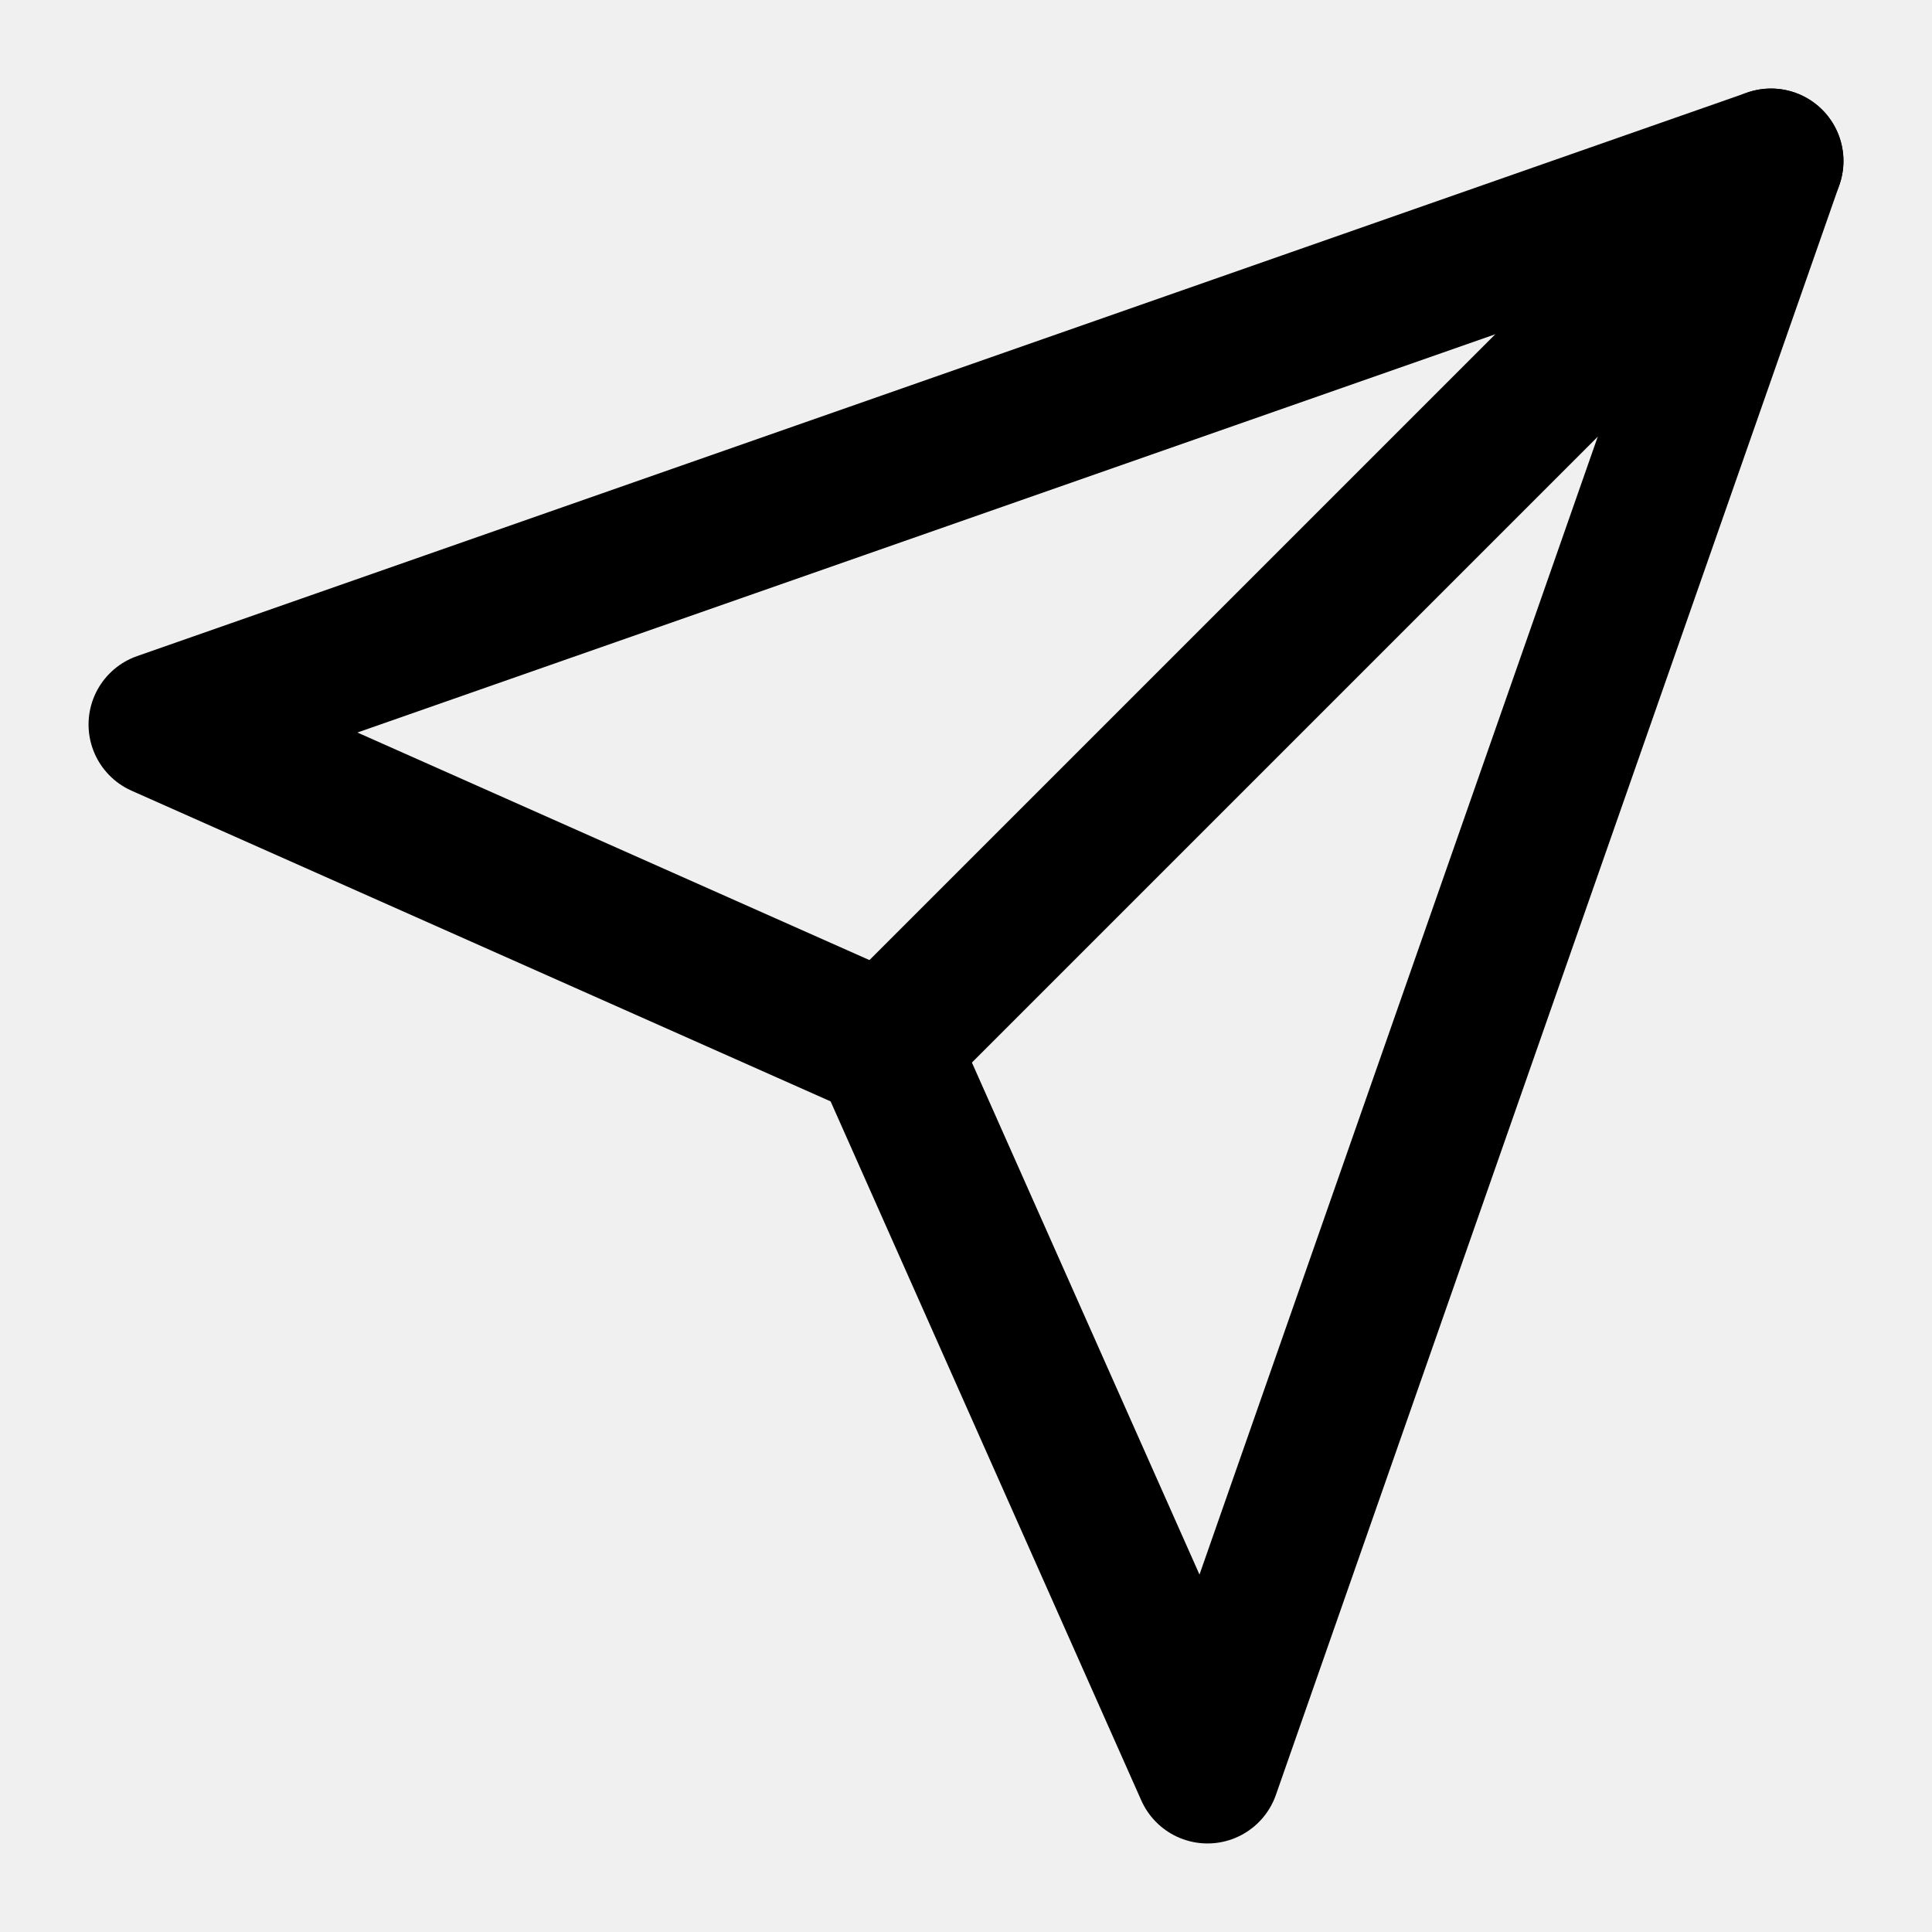
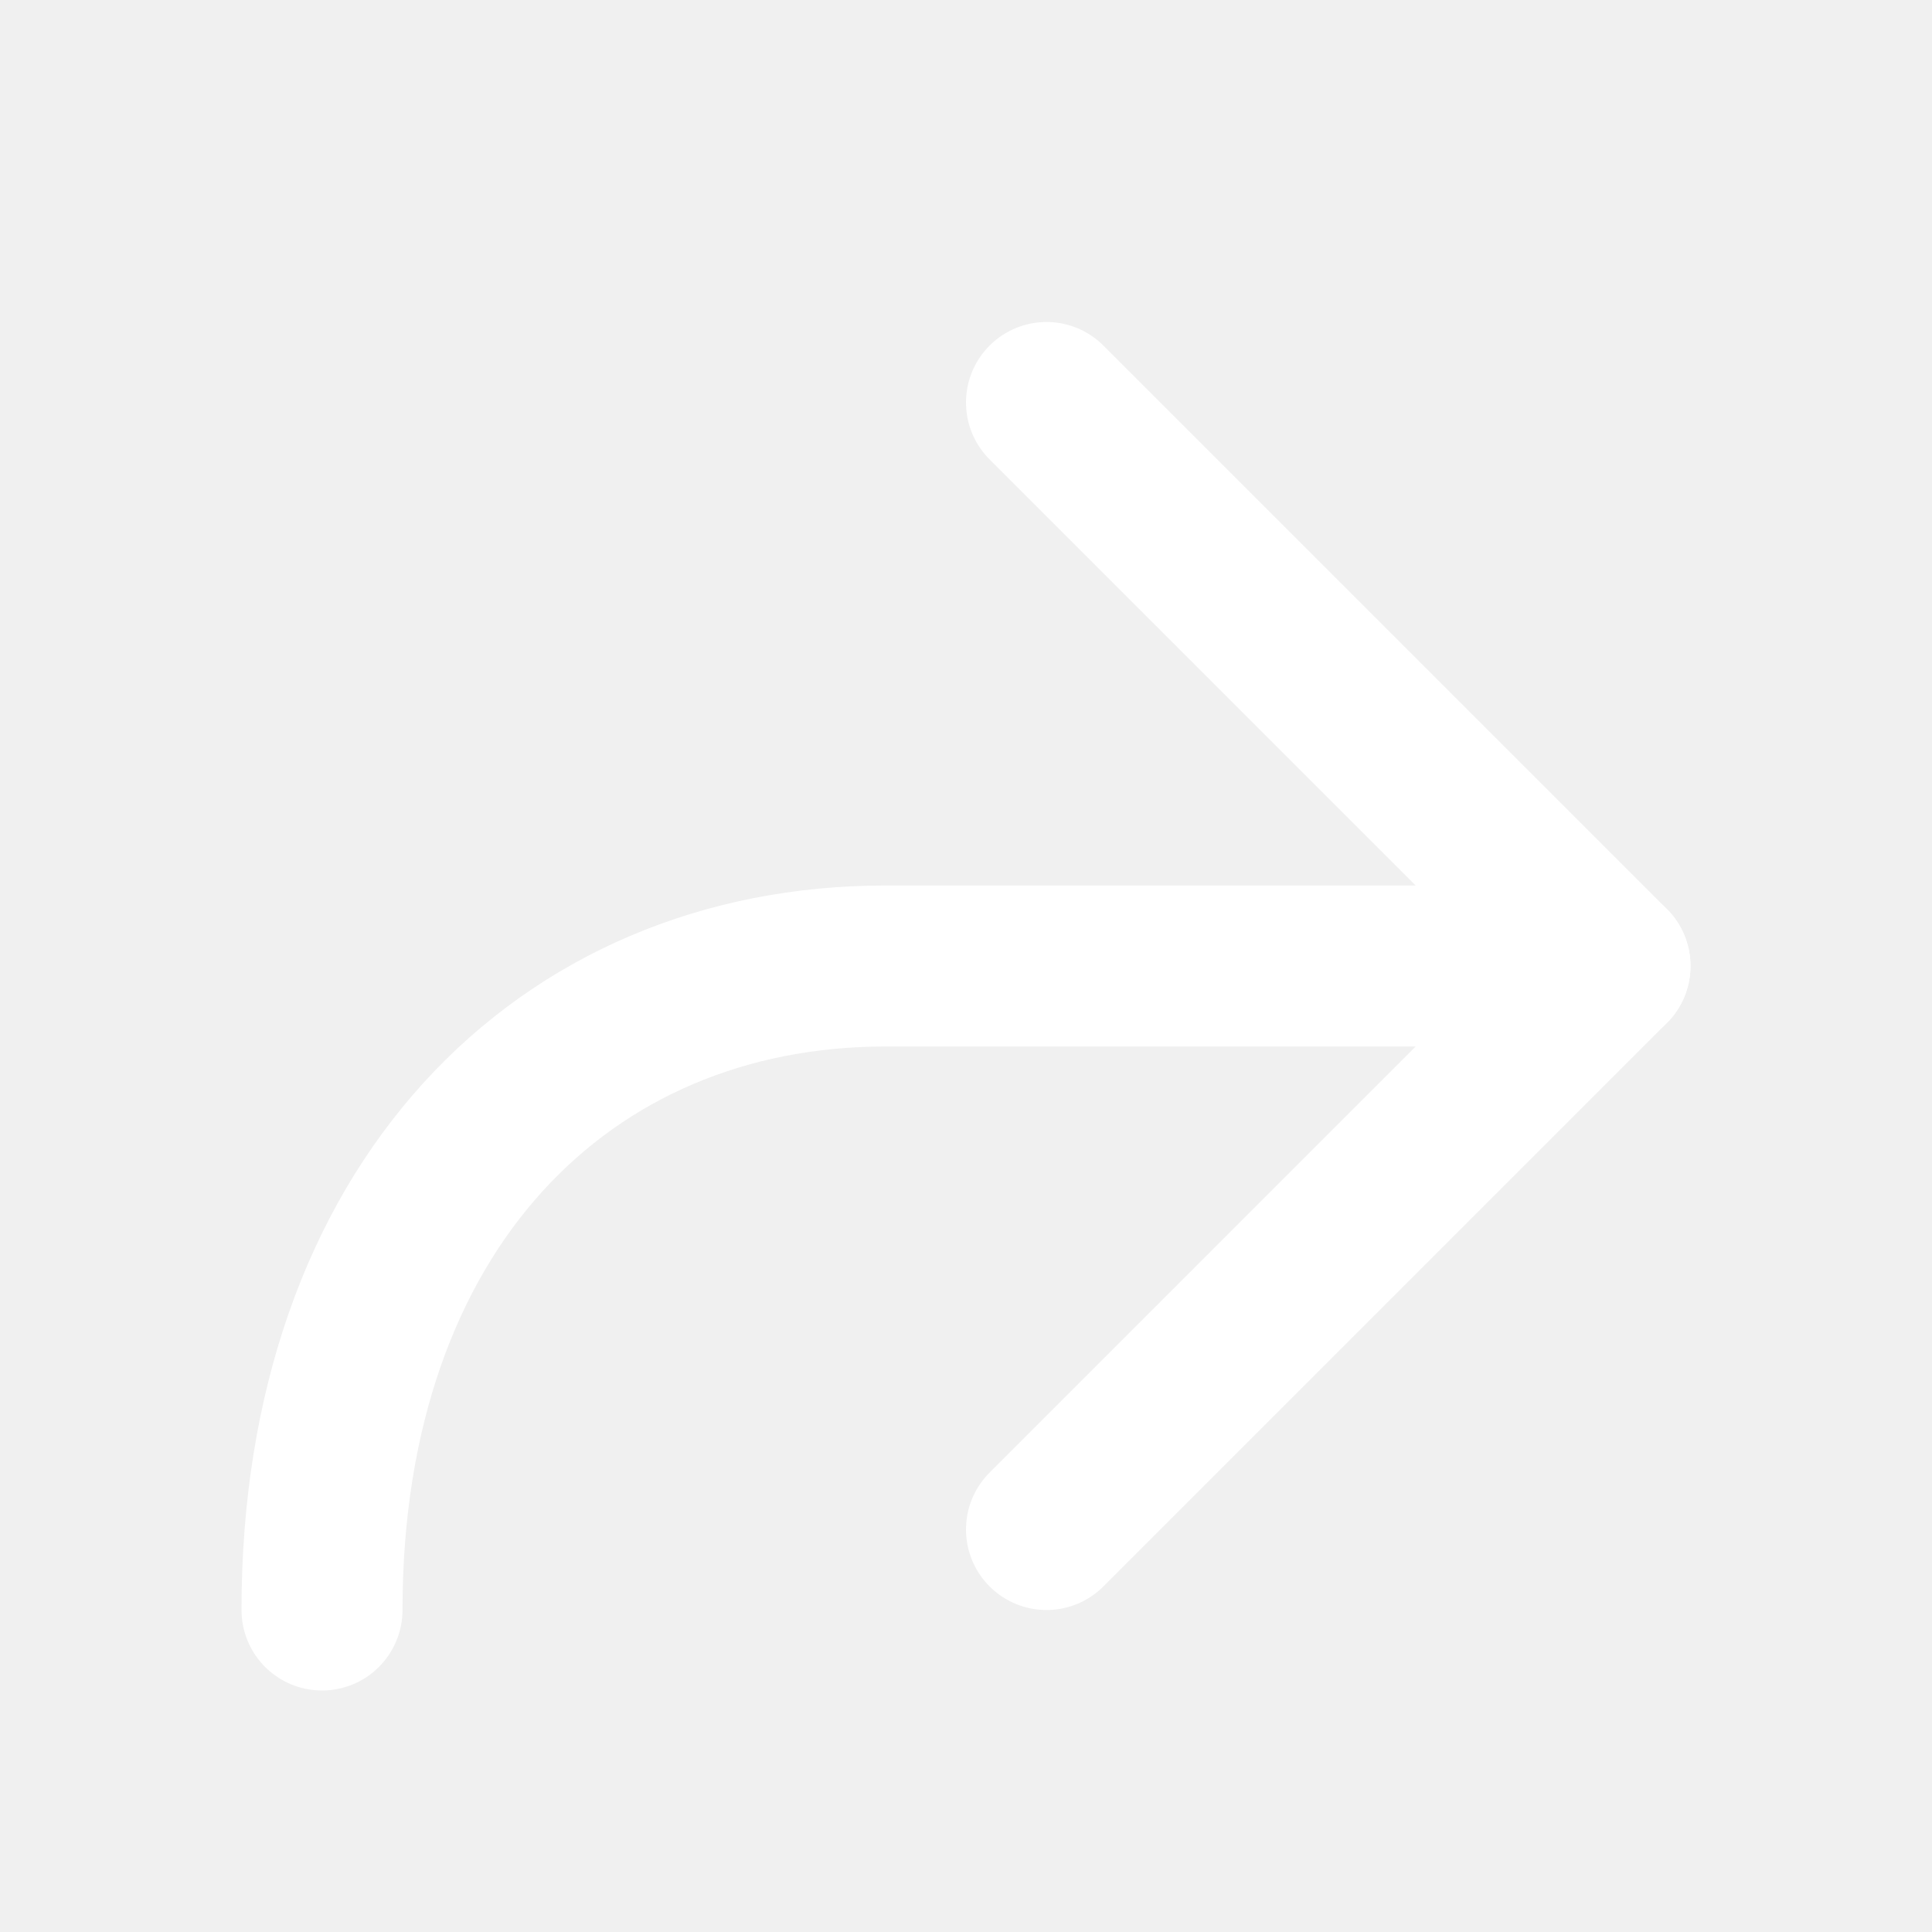
<svg xmlns="http://www.w3.org/2000/svg" width="24" height="24" viewBox="0 0 24 24" fill="none">
-   <path d="M22 2L11 13" stroke="currentColor" stroke-width="1.8" stroke-linecap="round" stroke-linejoin="round" />
-   <path d="M22 2L15 22L11 13L2 9L22 2Z" stroke="currentColor" stroke-width="1.8" stroke-linecap="round" stroke-linejoin="round" />
+   <path d="M13 5L20 12L13 19" stroke="white" stroke-width="2" stroke-linecap="round" stroke-linejoin="round" />
+   <path d="M4 20C4 15 7 12 11 12H20" stroke="white" stroke-width="2" stroke-linecap="round" stroke-linejoin="round" />
</svg>
